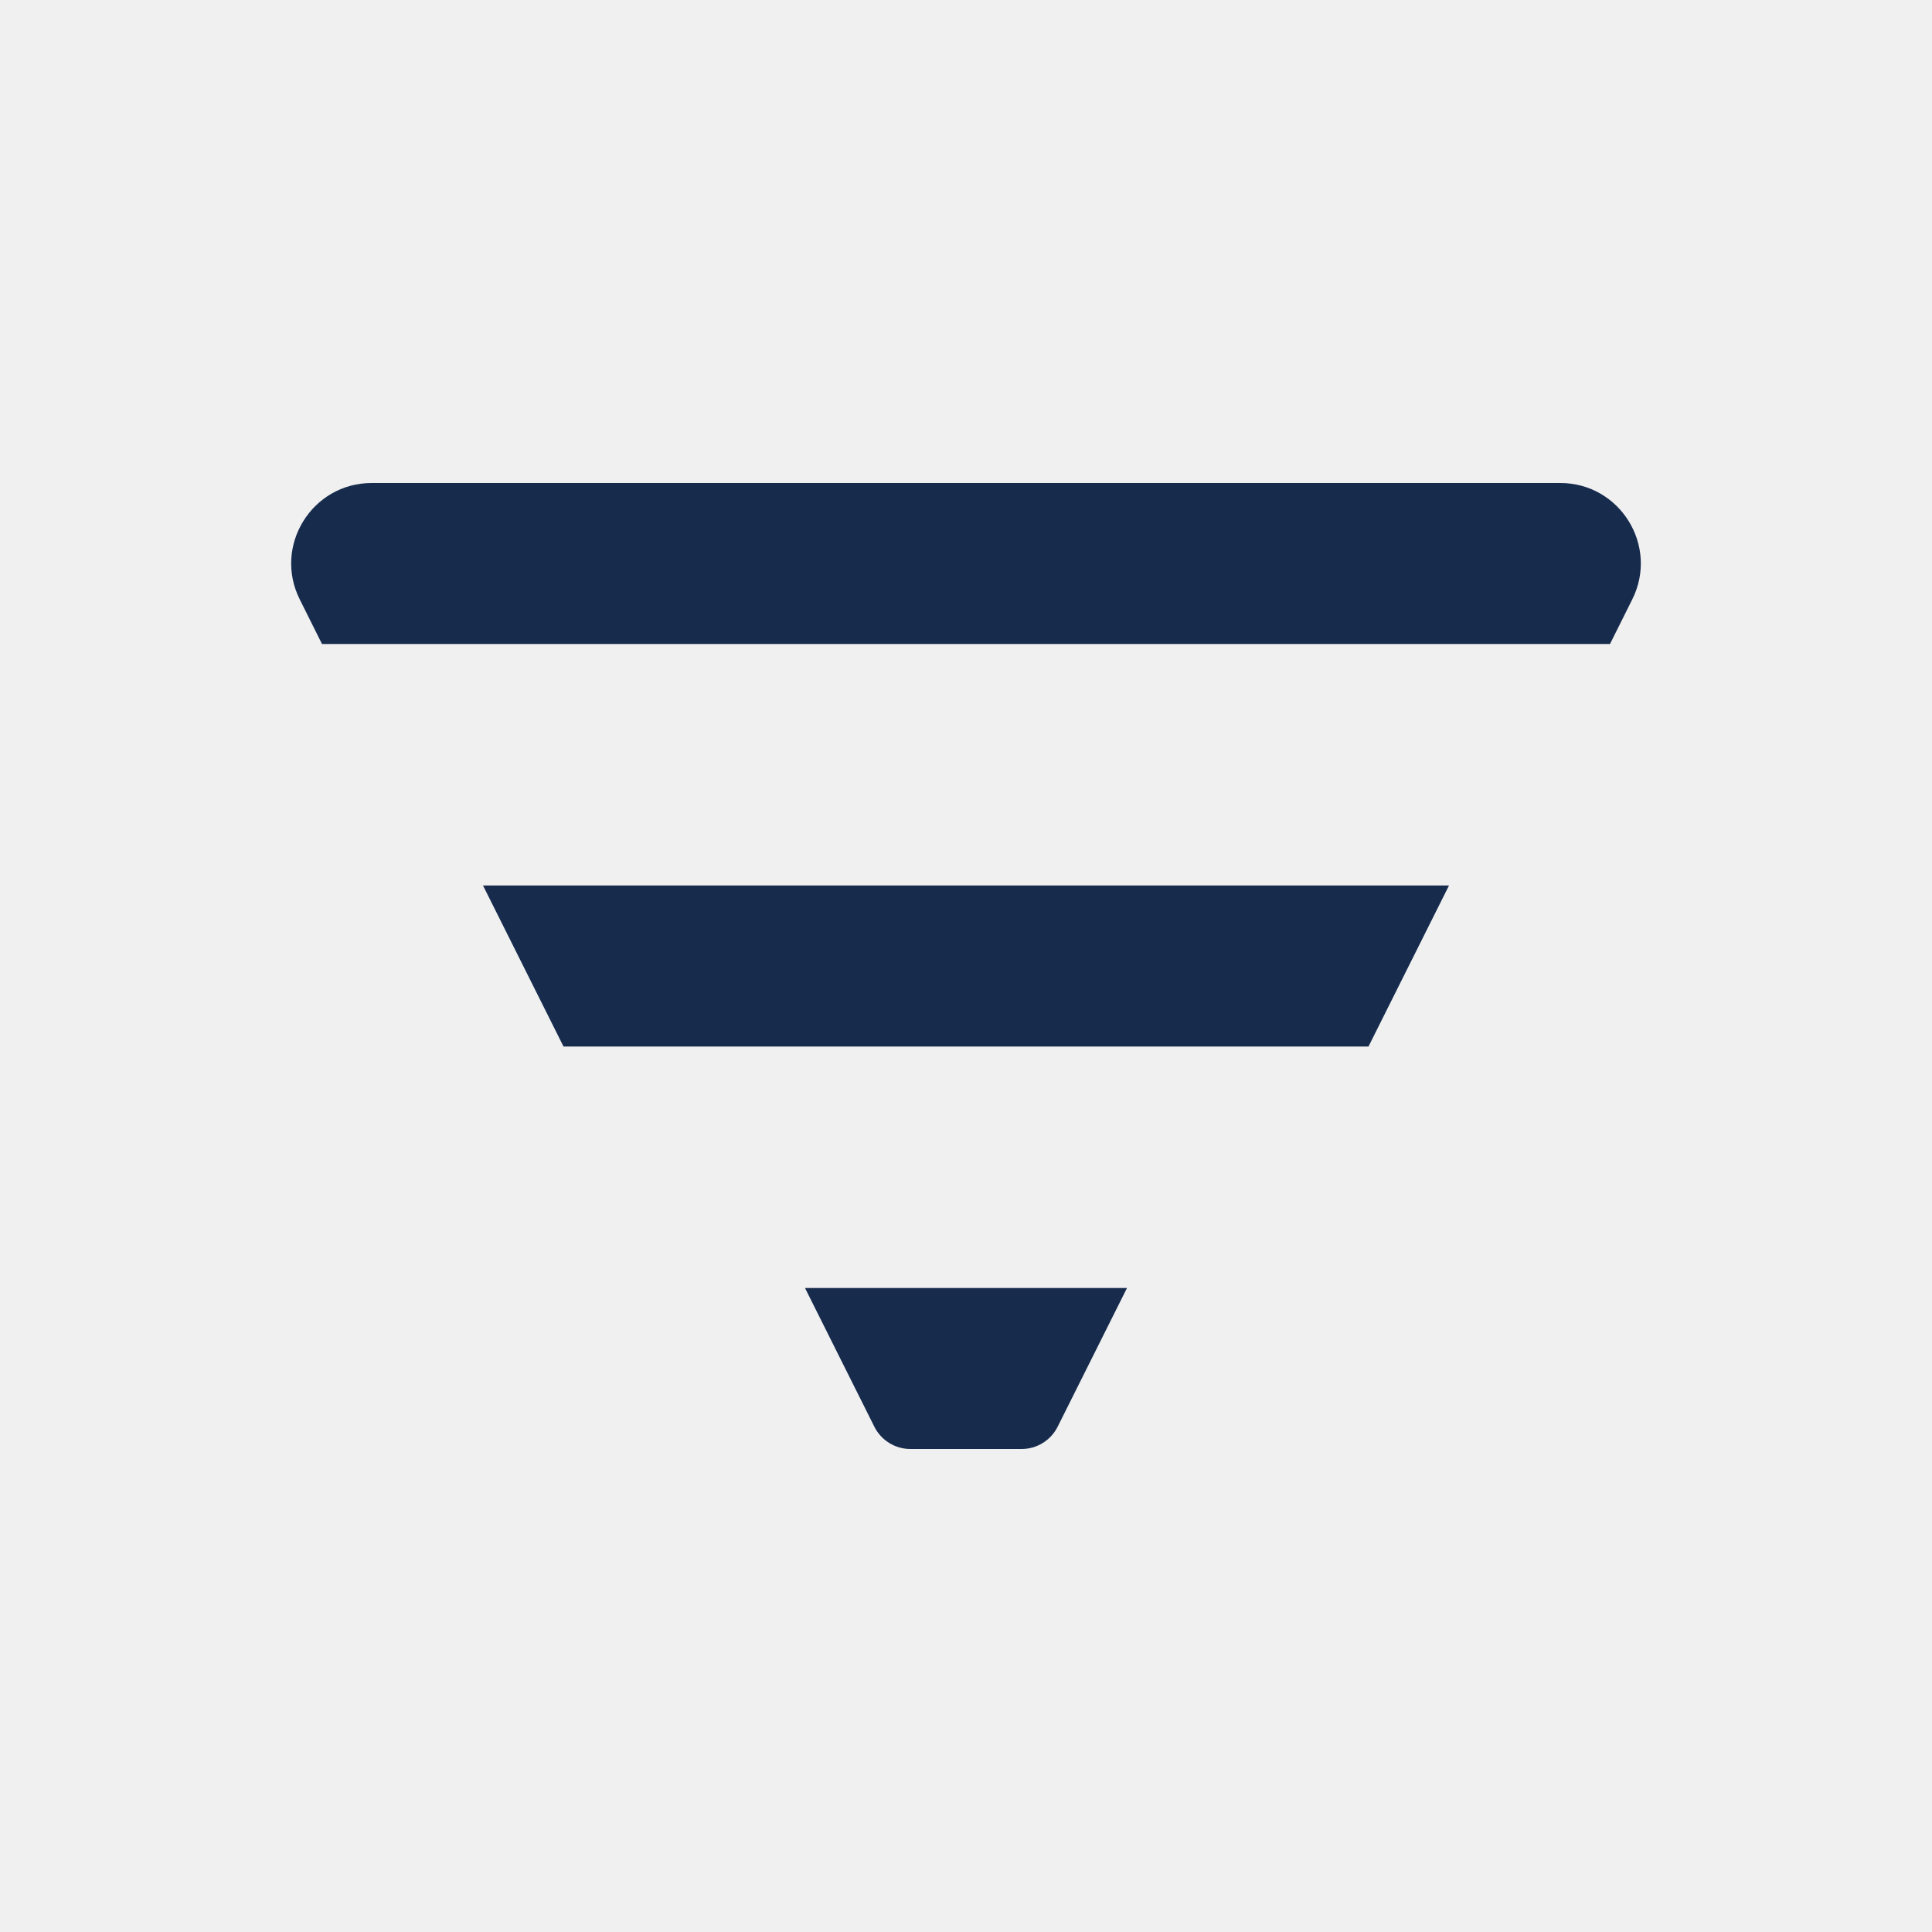
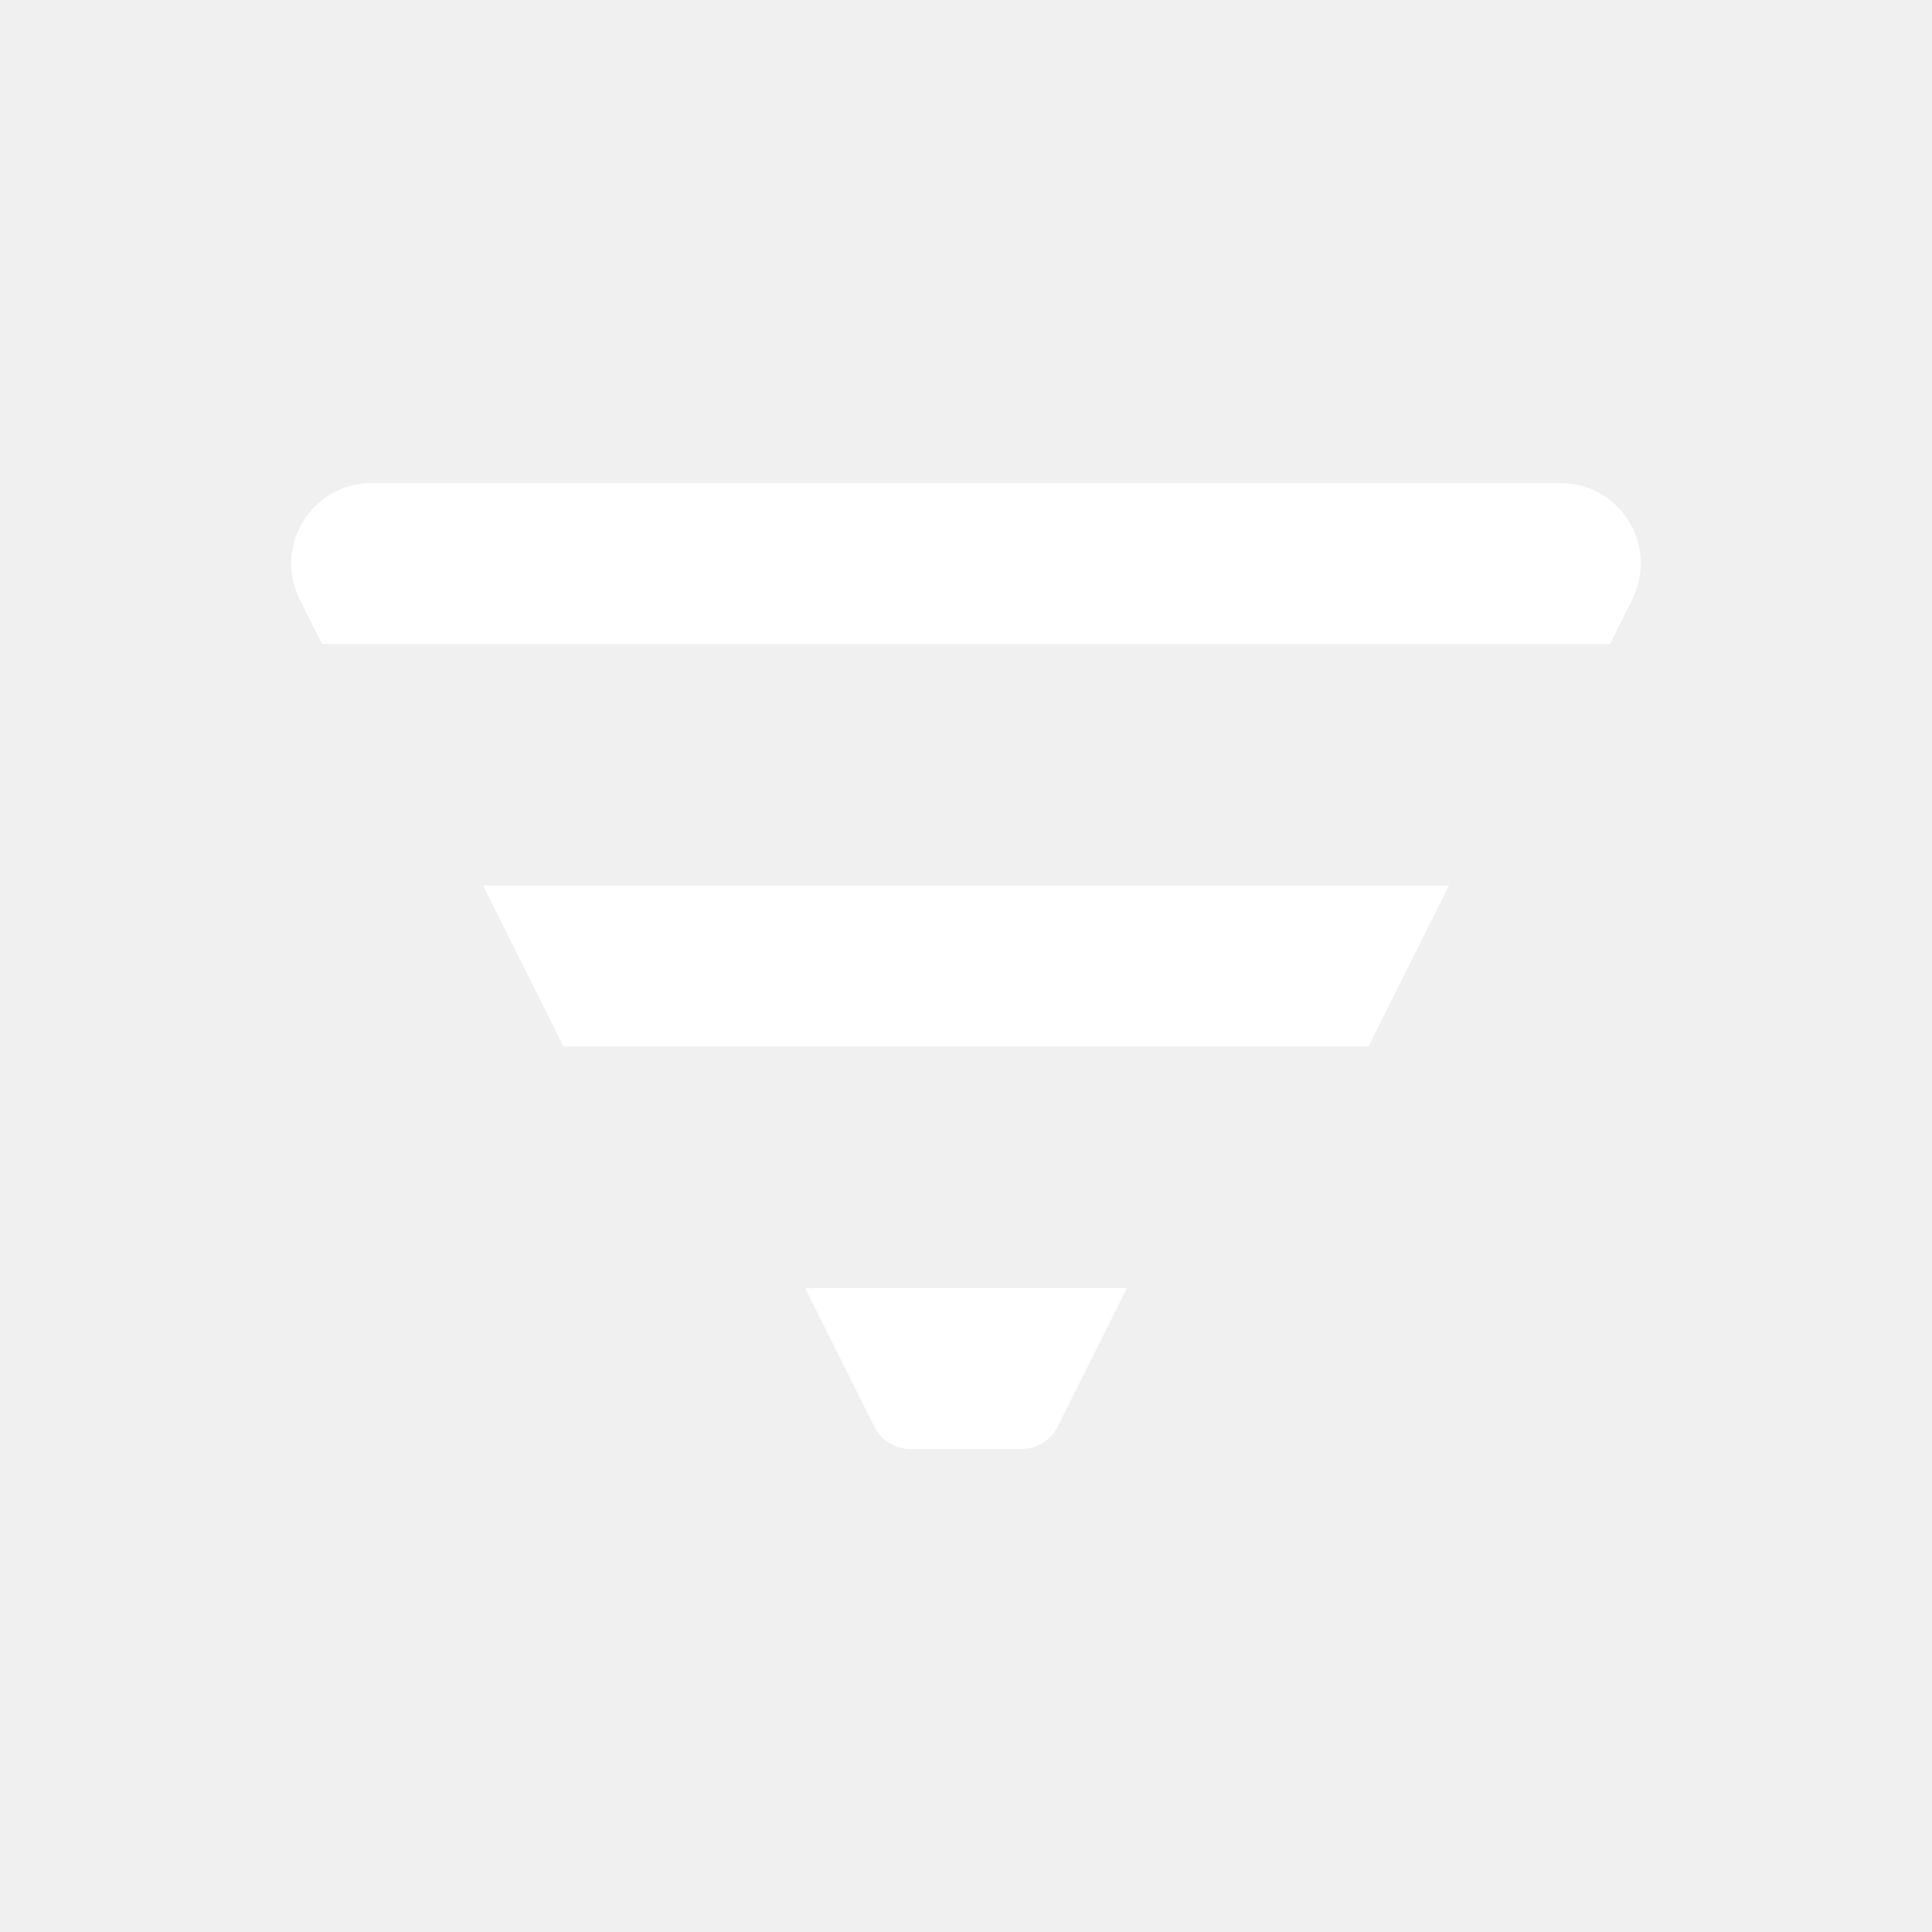
<svg xmlns="http://www.w3.org/2000/svg" width="24" height="24" role="presentation" focusable="false" viewBox="0 0 24 24">
-   <path fill-rule="evenodd" clip-rule="evenodd" d="M4.618 6C3.875 6 3.391 6.782 3.724 7.447L4 8H20L20.276 7.447C20.609 6.782 20.125 6 19.382 6H4.618ZM10.862 17.724C10.947 17.893 11.12 18 11.309 18H12.691C12.88 18 13.053 17.893 13.138 17.724L14 16H10L10.862 17.724ZM17 13H7L6 11H18L17 13Z" fill="#172B4D" />
+   <path fill-rule="evenodd" clip-rule="evenodd" d="M4.618 6C3.875 6 3.391 6.782 3.724 7.447L4 8H20L20.276 7.447C20.609 6.782 20.125 6 19.382 6H4.618ZM10.862 17.724C10.947 17.893 11.12 18 11.309 18H12.691C12.88 18 13.053 17.893 13.138 17.724L14 16H10L10.862 17.724ZM17 13H7L6 11H18L17 13Z" fill="#fff" />
</svg>
